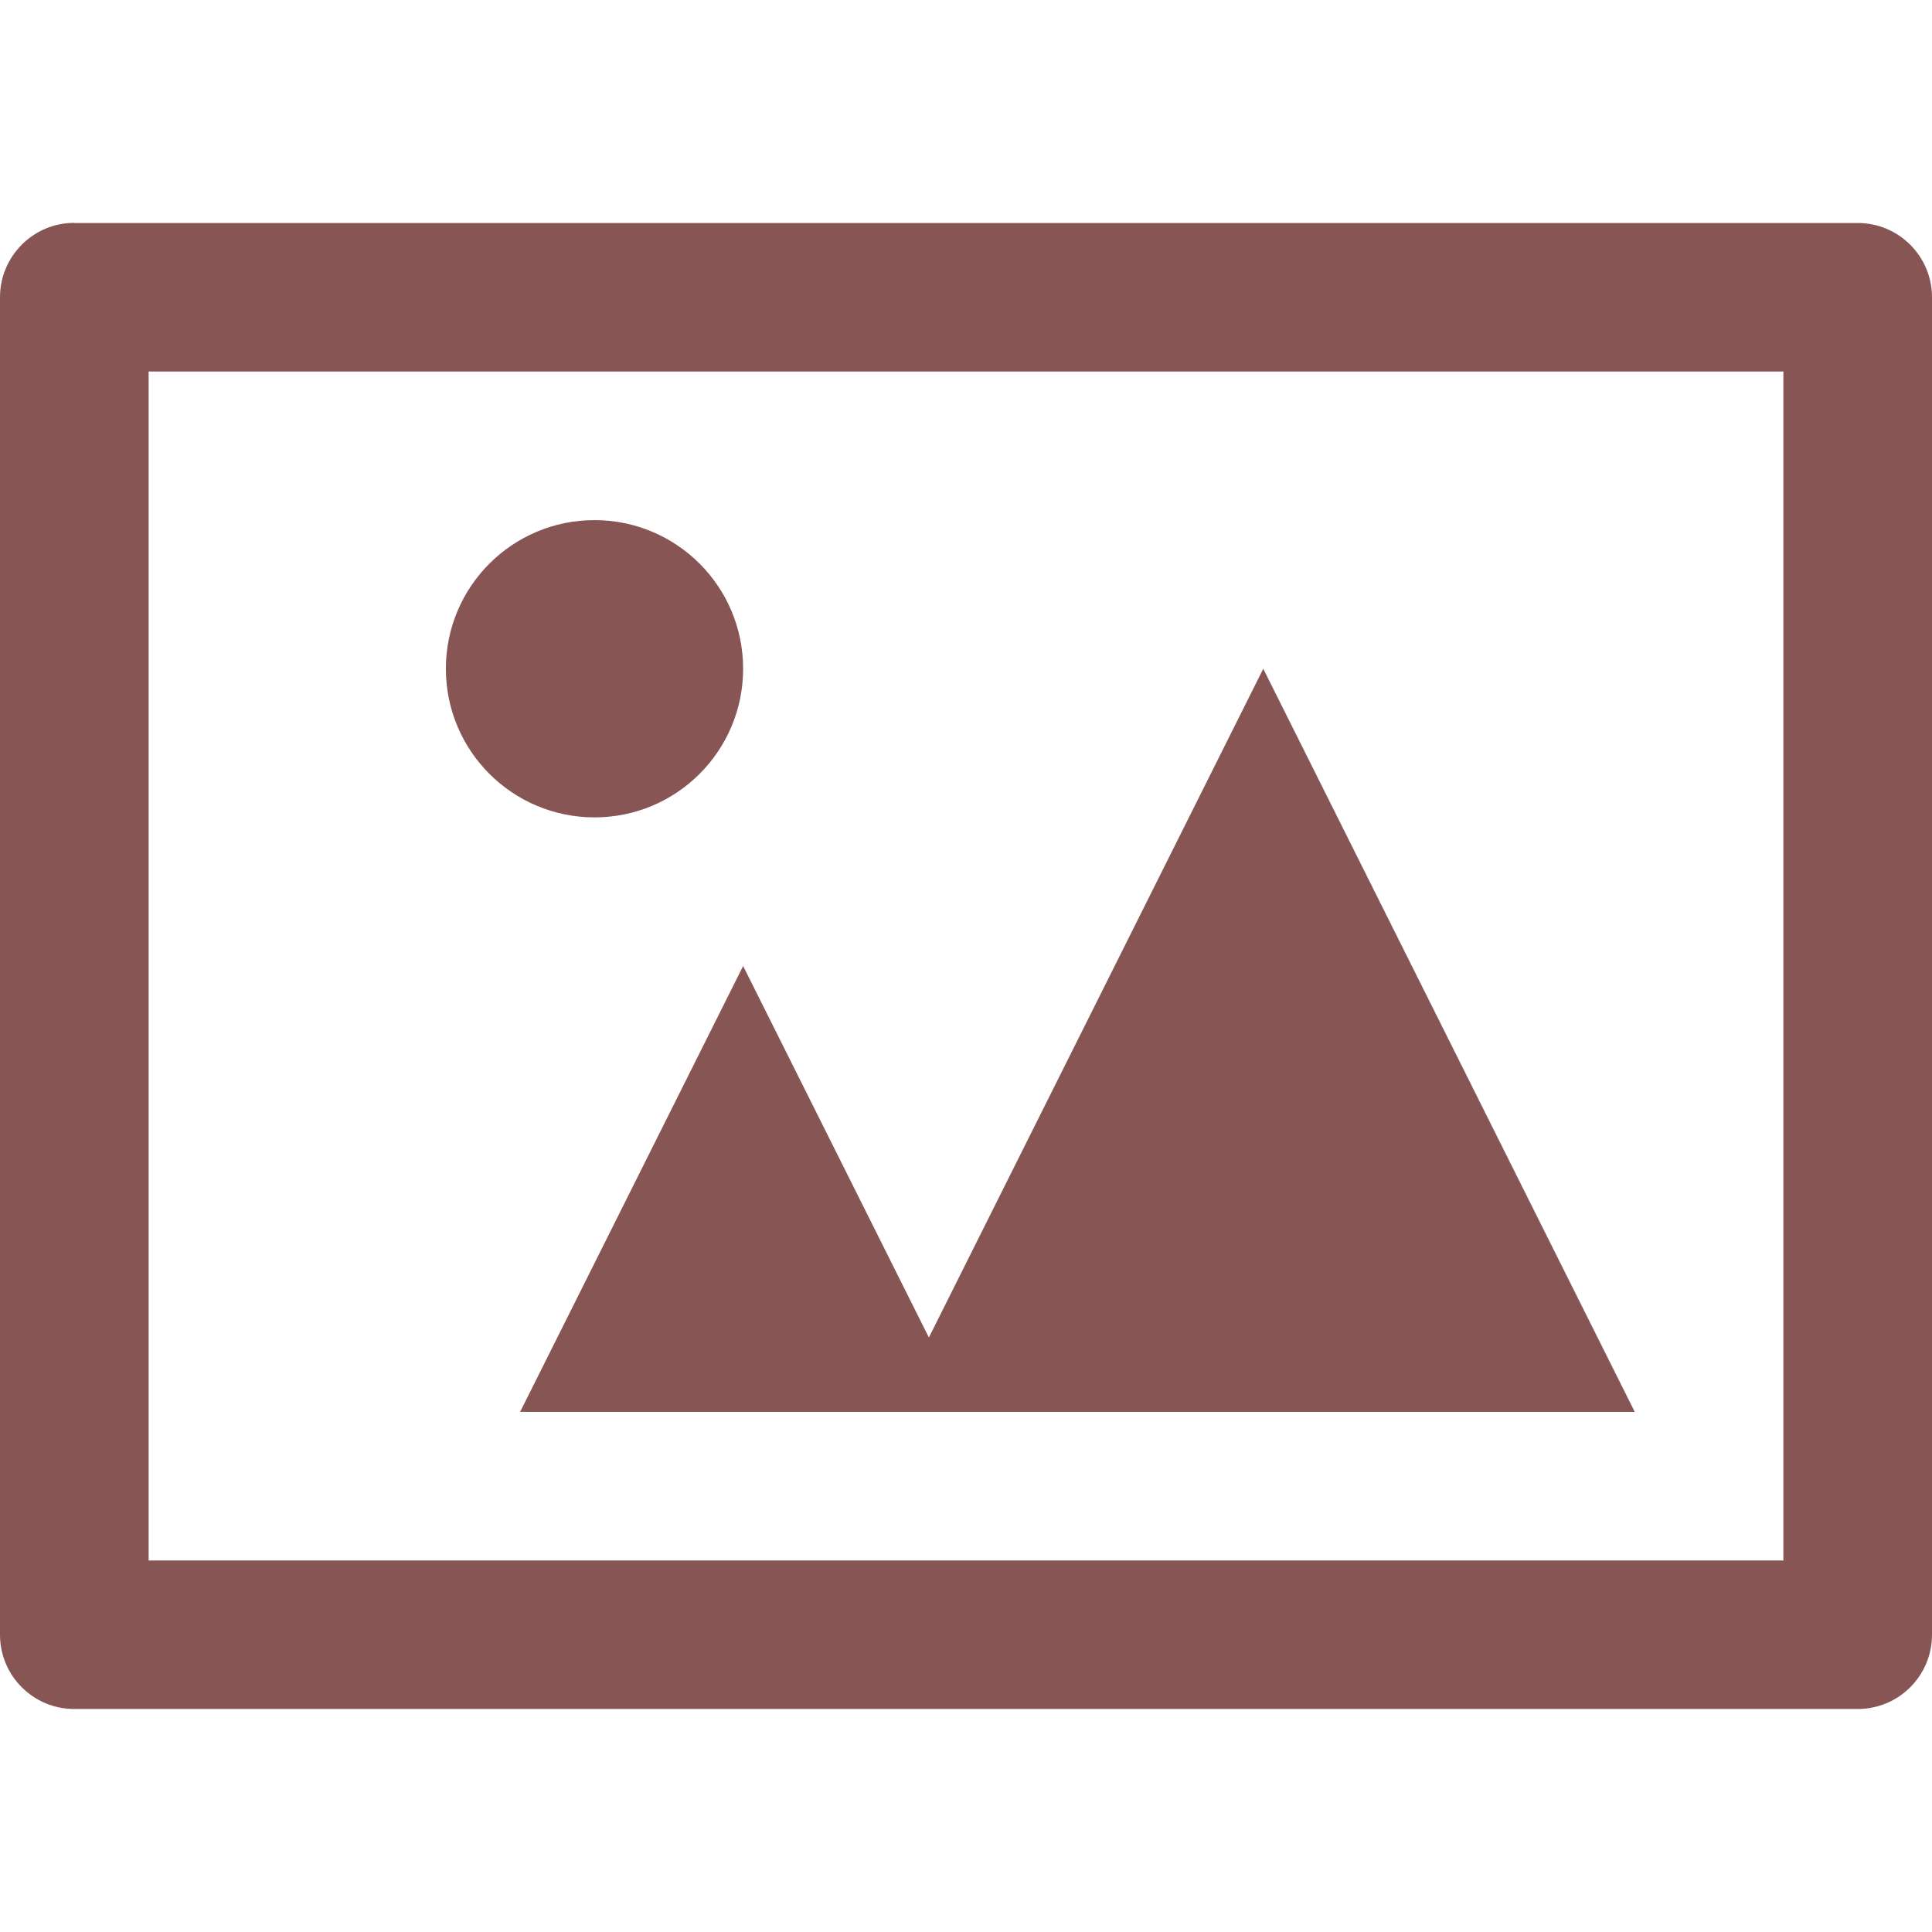
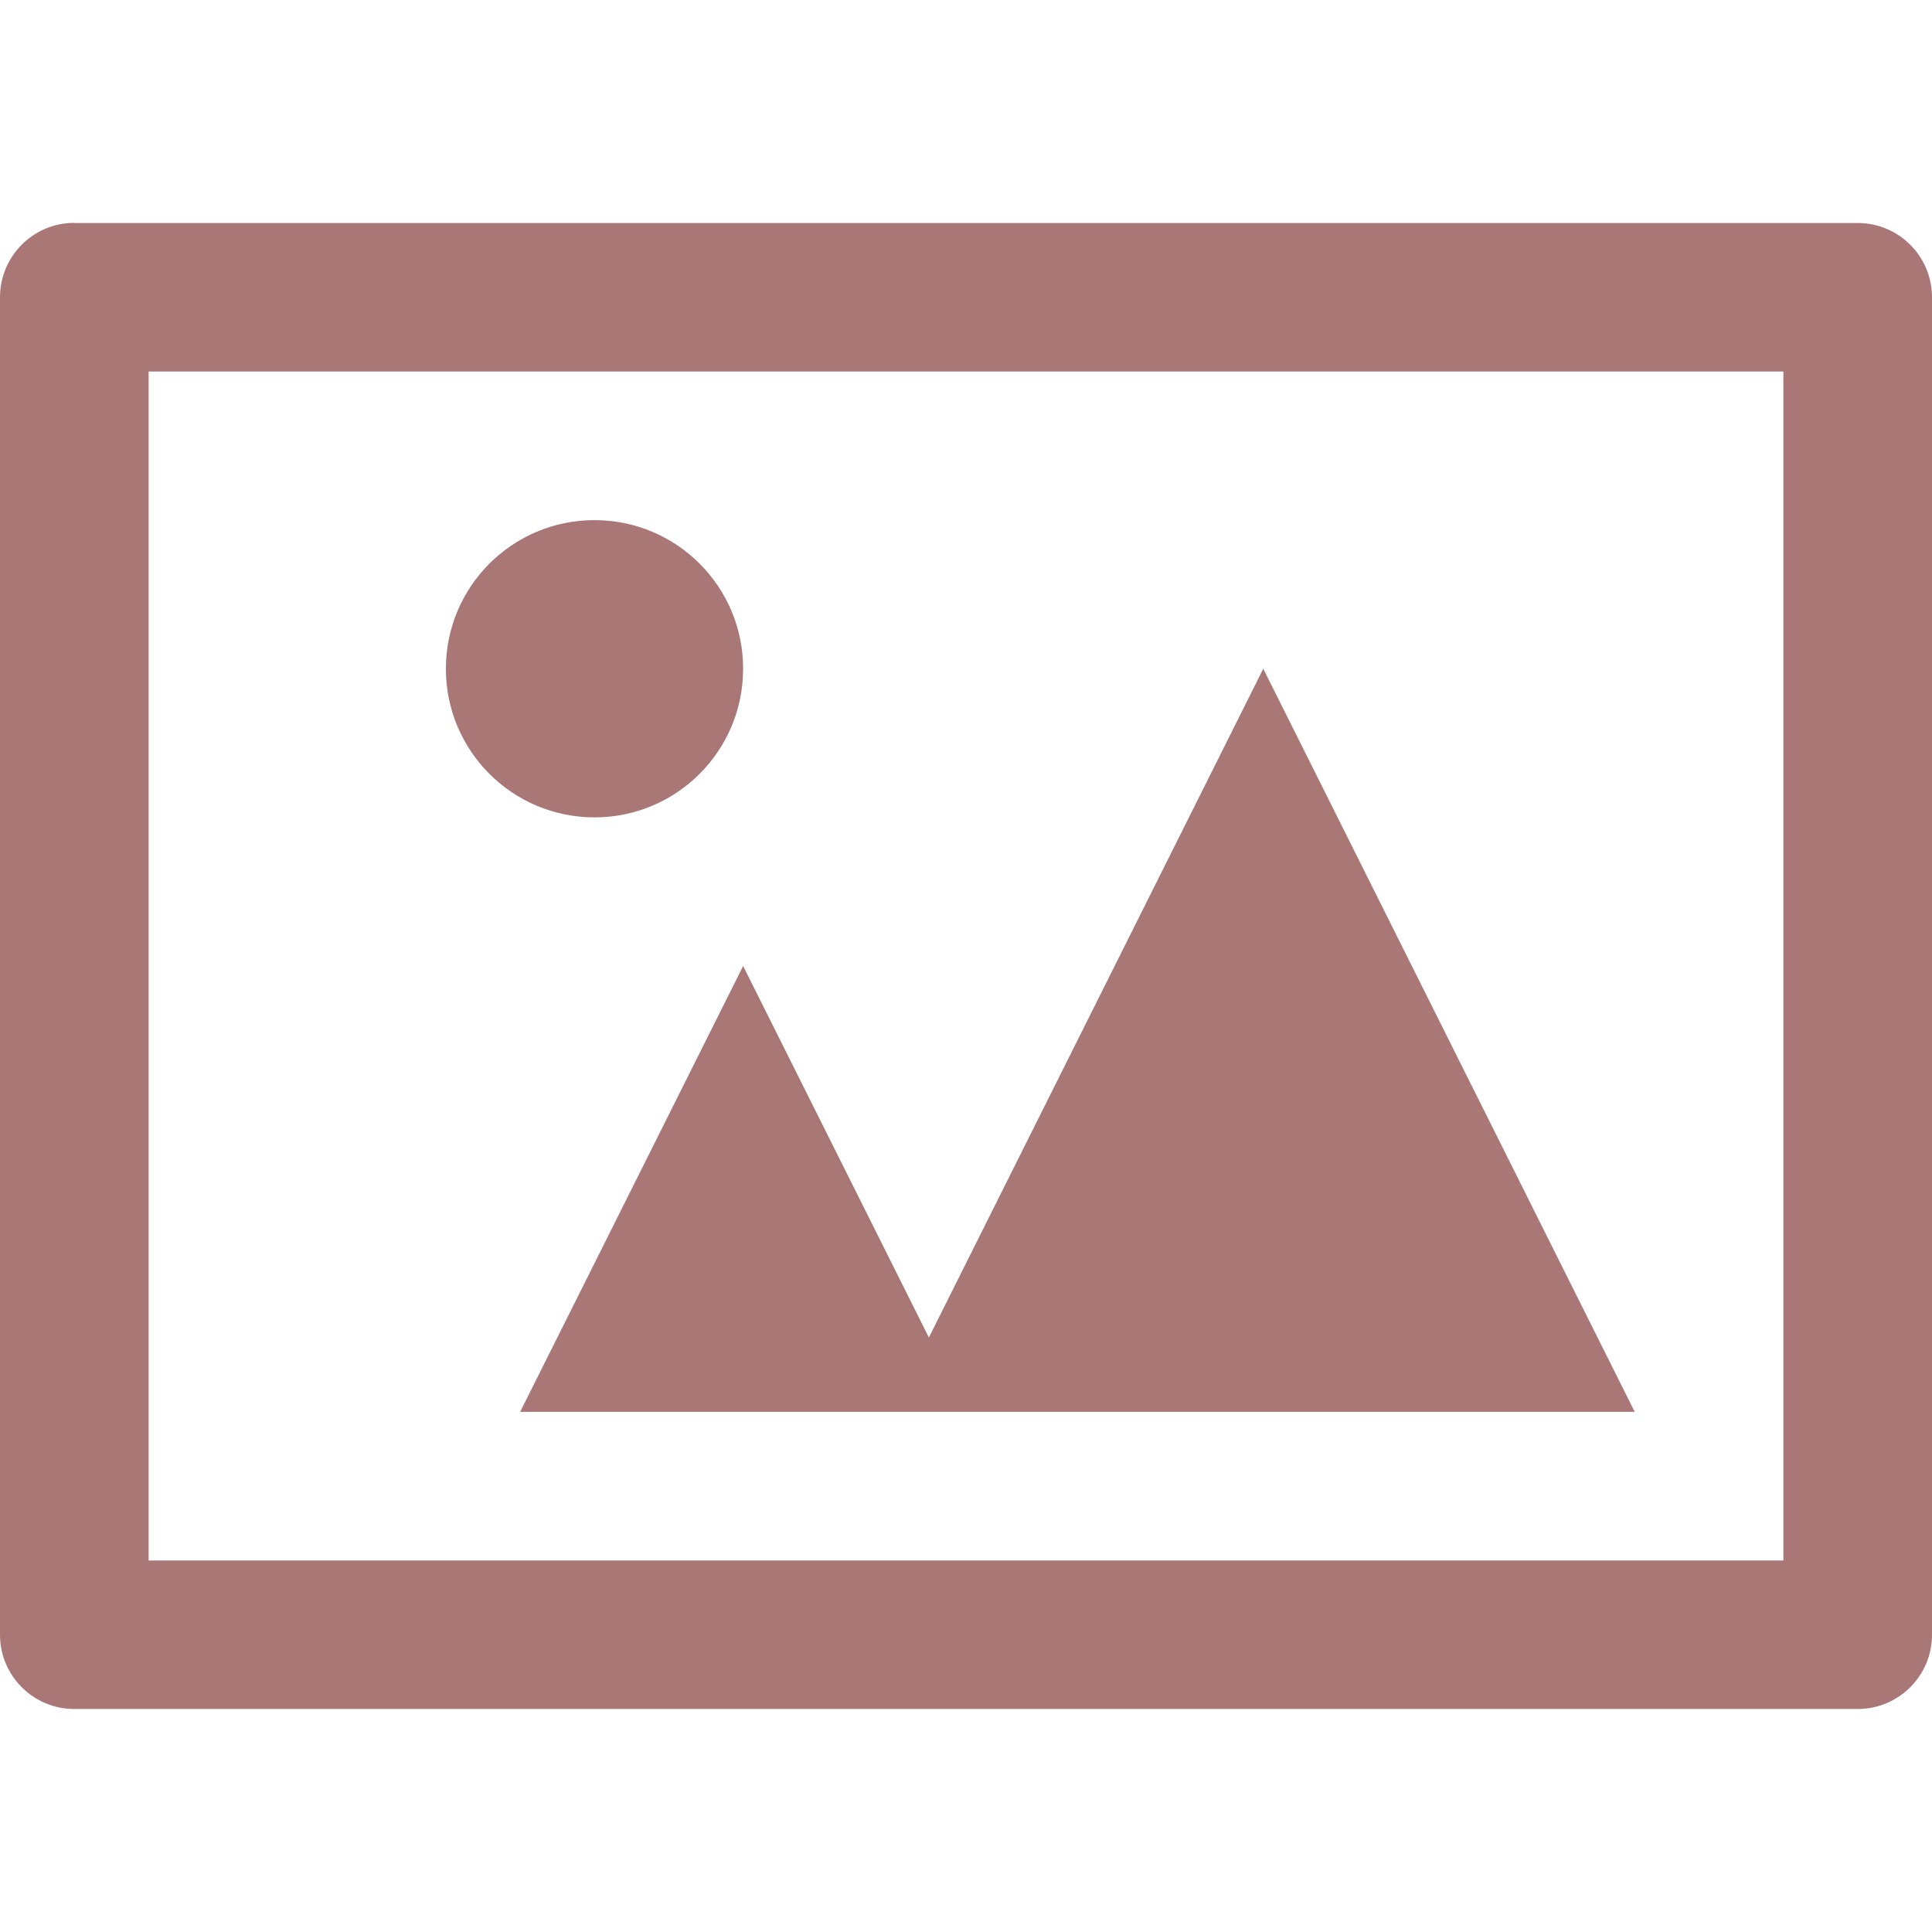
<svg xmlns="http://www.w3.org/2000/svg" version="1.1" id="art-gallery-15" width="14" height="14" viewBox="0 0 14 14">
  <defs id="defs7" />
-   <path d="M 0.538,1.615 C 0.241,1.615 0,1.857 0,2.154 v 9.692 c 0,0.297 0.241,0.538 0.538,0.538 H 13.462 c 0.297,0 0.538,-0.241 0.538,-0.538 V 2.154 c 0,-0.297 -0.241,-0.538 -0.538,-0.538 -12.923,0 0,0 -12.923,0 z M 12.923,11.308 H 1.077 V 2.692 H 12.923 Z M 4.308,5.923 c -0.595,0 -1.077,-0.482 -1.077,-1.077 0,-0.595 0.482,-1.077 1.077,-1.077 0.595,0 1.077,0.482 1.077,1.077 0,0.595 -0.482,1.077 -1.077,1.077 z M 11.846,10.231 H 3.769 L 5.385,7 6.731,9.692 9.154,4.846 Z" id="path2" style="fill:#885555;fill-opacity:1;stroke-width:1.077" />
+   <path d="M 0.538,1.615 C 0.241,1.615 0,1.857 0,2.154 v 9.692 c 0,0.297 0.241,0.538 0.538,0.538 H 13.462 c 0.297,0 0.538,-0.241 0.538,-0.538 V 2.154 c 0,-0.297 -0.241,-0.538 -0.538,-0.538 -12.923,0 0,0 -12.923,0 z M 12.923,11.308 H 1.077 V 2.692 H 12.923 Z M 4.308,5.923 c -0.595,0 -1.077,-0.482 -1.077,-1.077 0,-0.595 0.482,-1.077 1.077,-1.077 0.595,0 1.077,0.482 1.077,1.077 0,0.595 -0.482,1.077 -1.077,1.077 z M 11.846,10.231 H 3.769 L 5.385,7 6.731,9.692 9.154,4.846 Z" id="path2" style="fill:#aa7777;fill-opacity:1;stroke-width:1.077" />
</svg>
